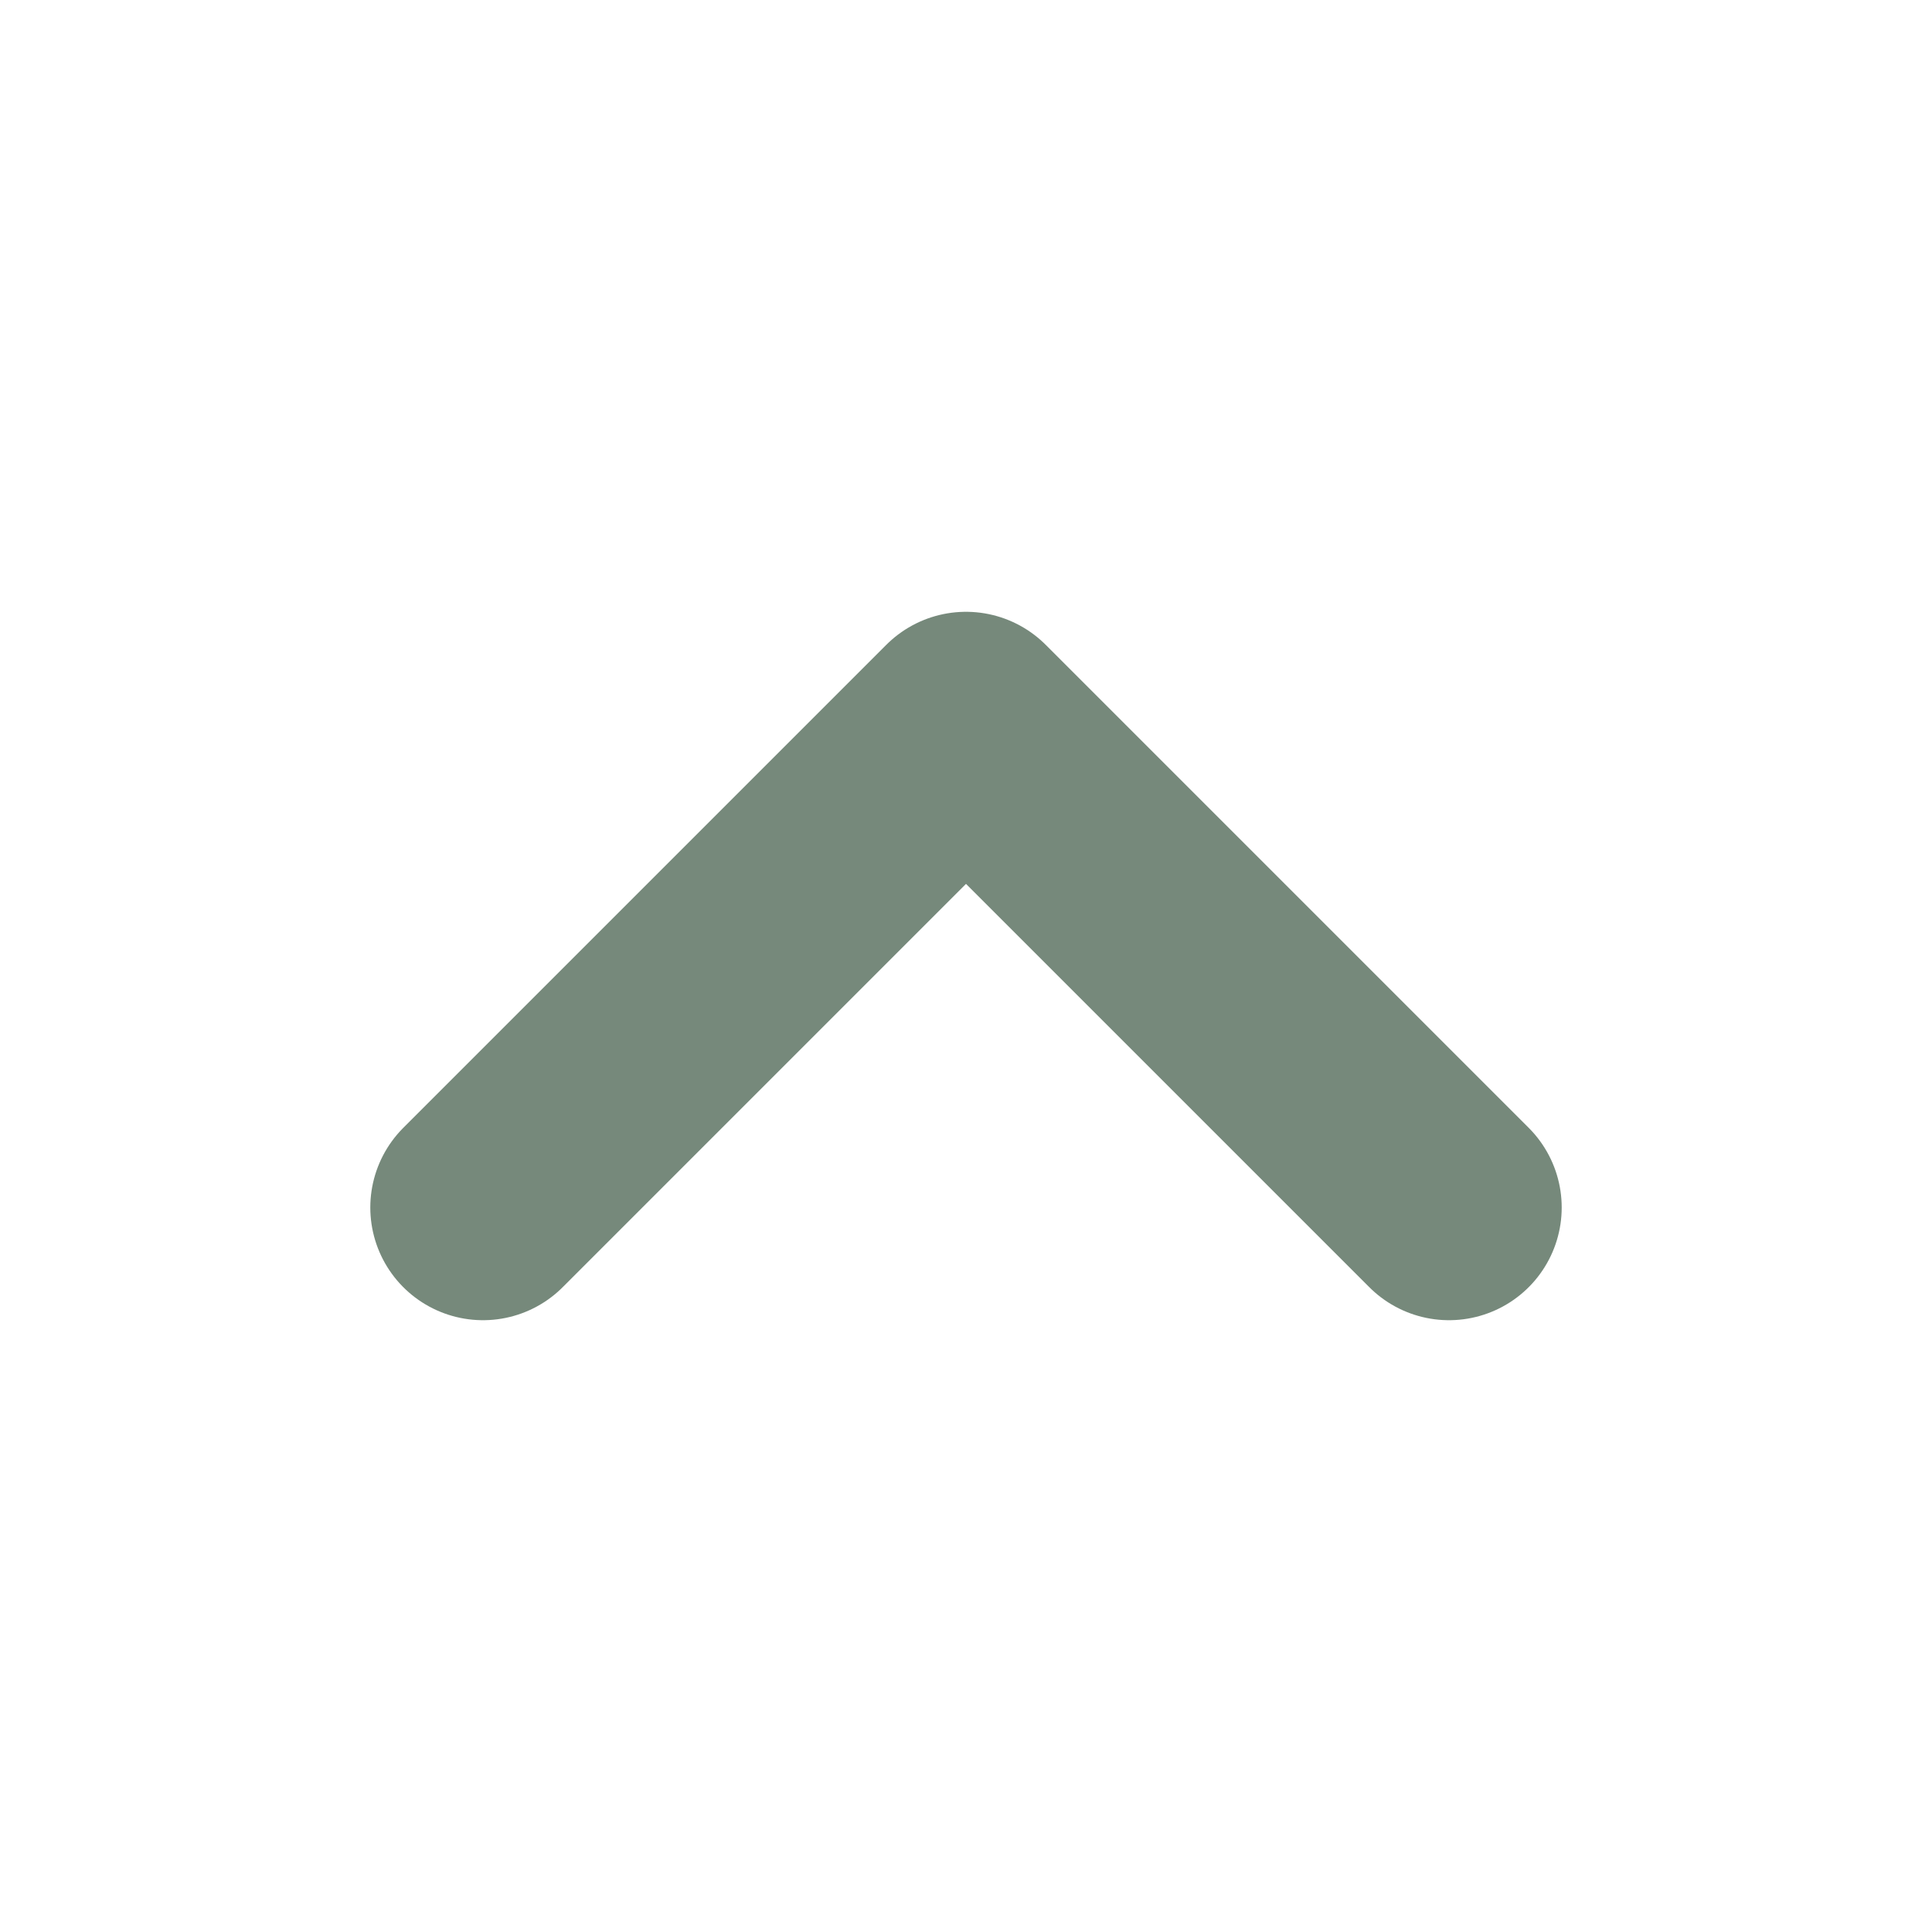
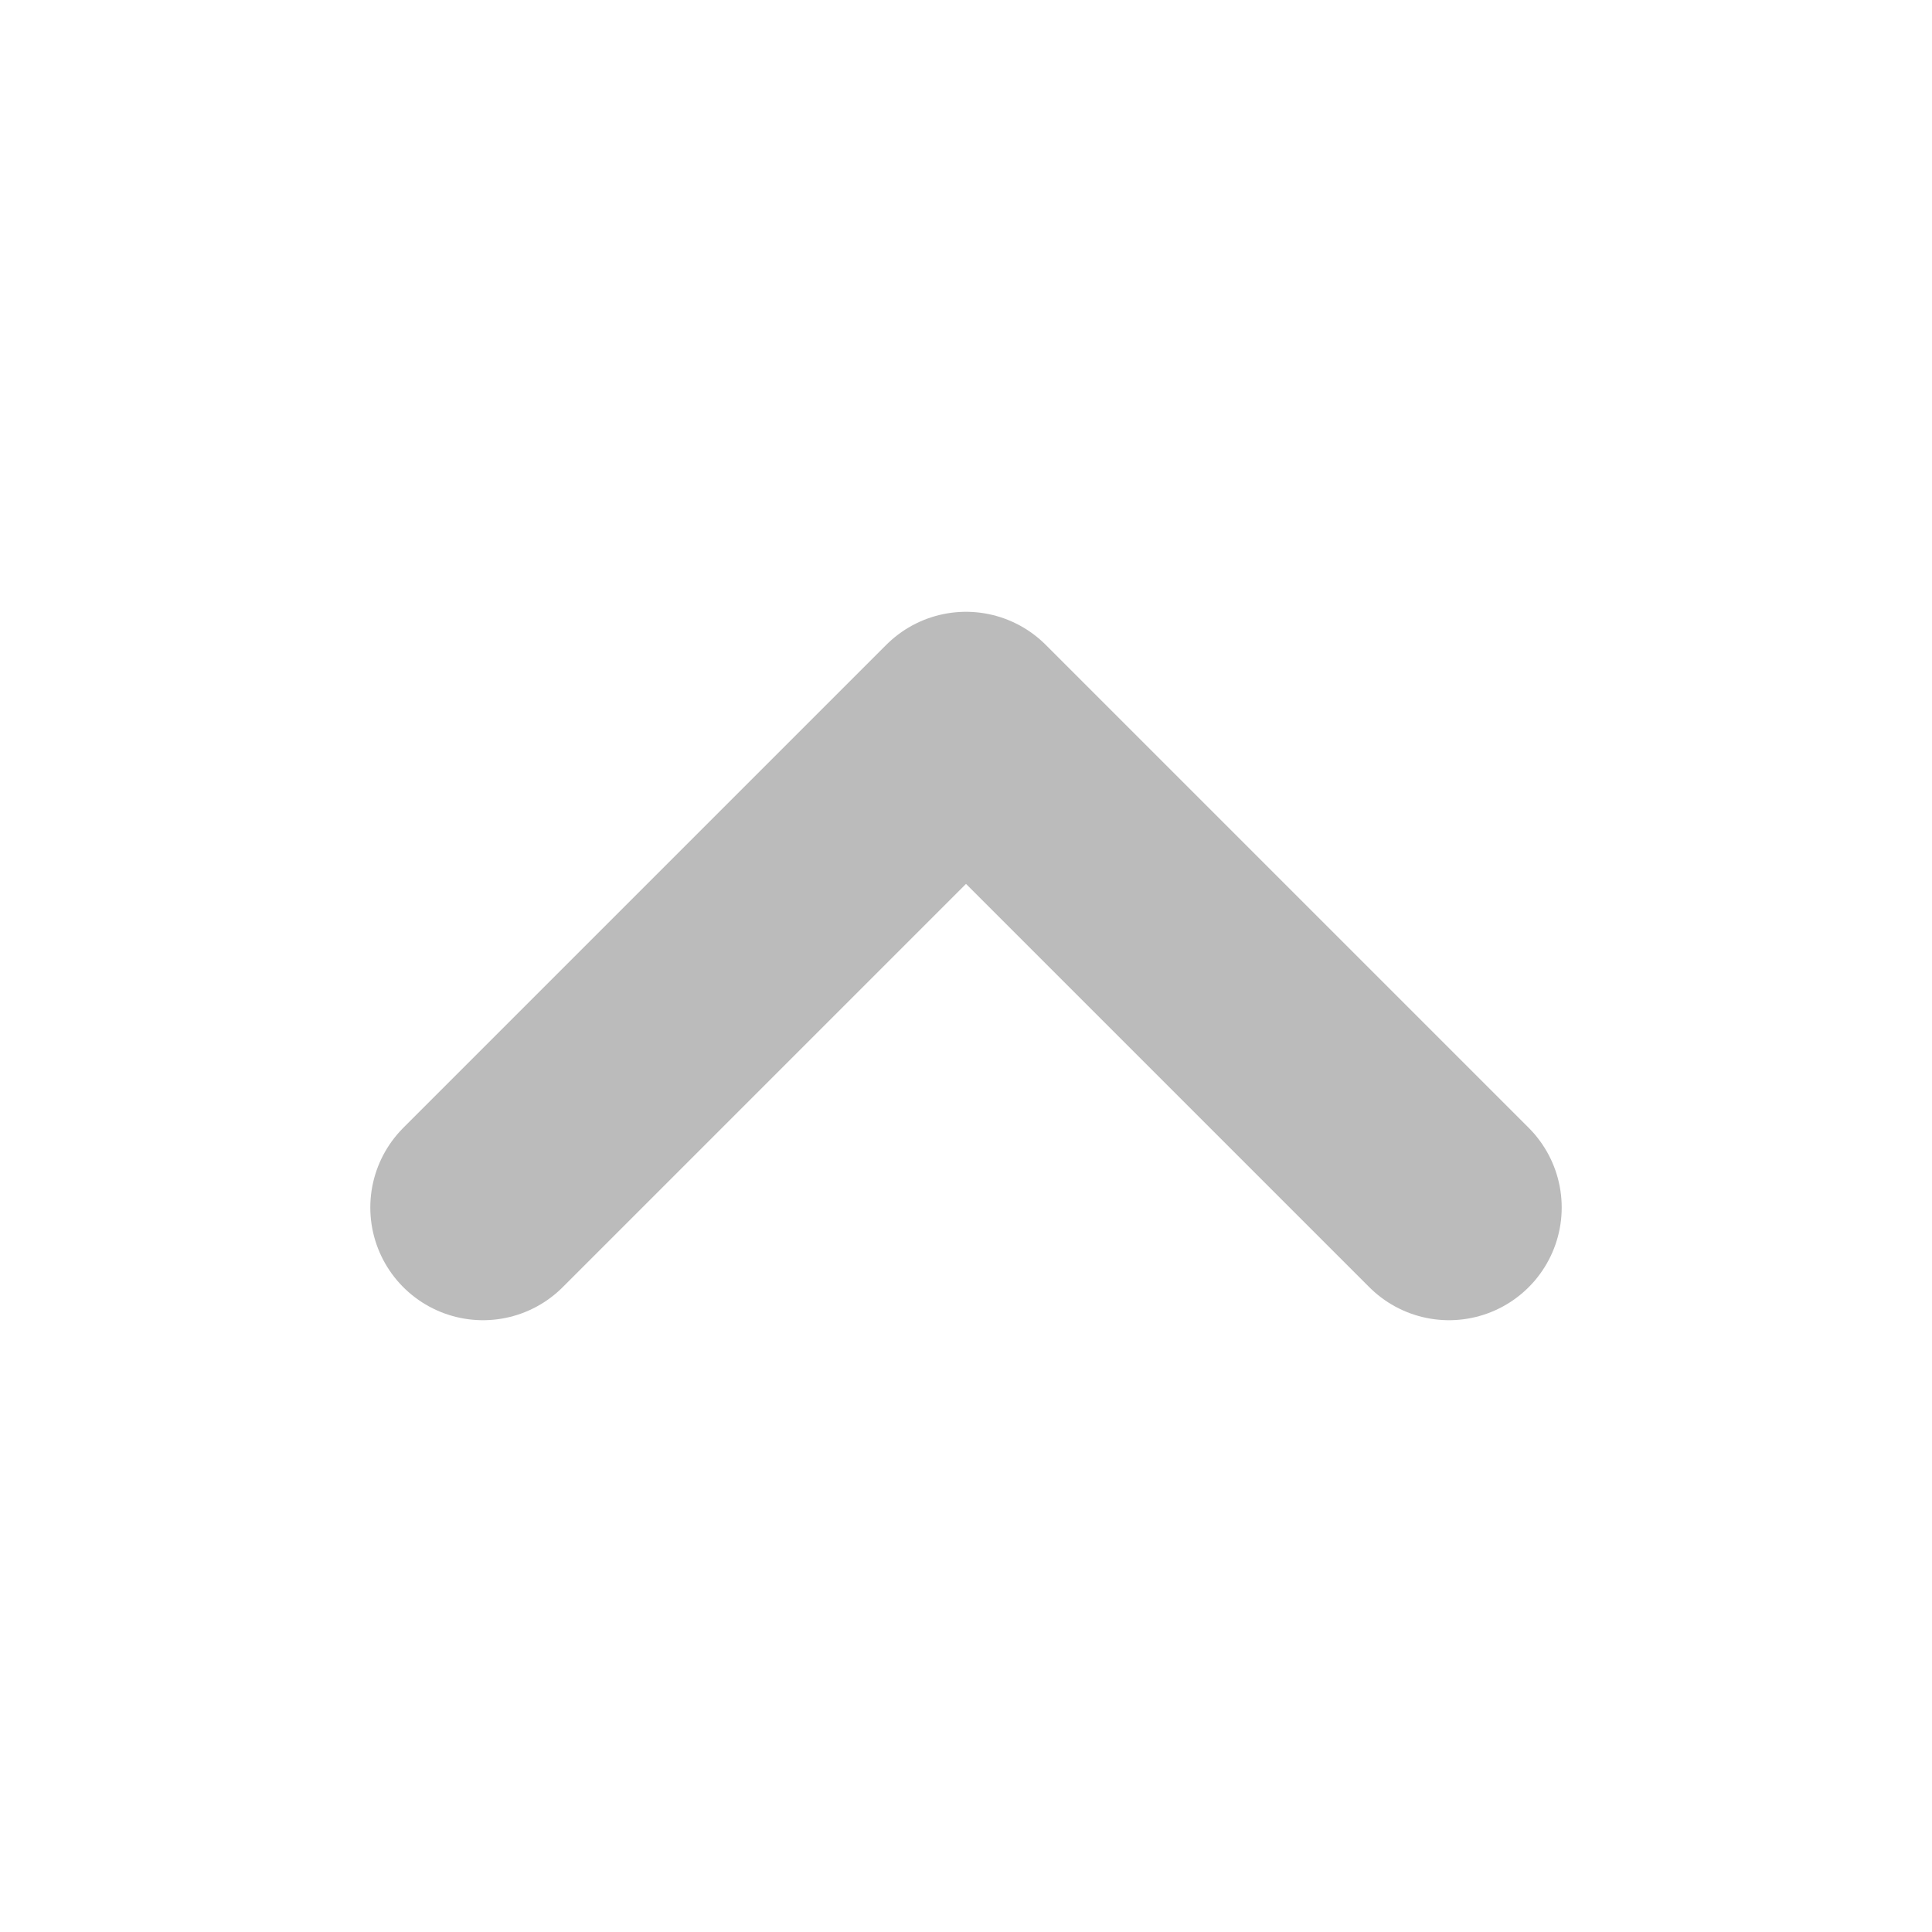
<svg xmlns="http://www.w3.org/2000/svg" width="12" height="12" viewBox="0 0 12 12">
-   <path d="m3 7.5 3-3 3 3" fill="none" stroke="#76897b" stroke-width="1.4" stroke-linecap="round" stroke-linejoin="round" />
+   <path d="m3 7.5 3-3 3 3" fill="none" stroke="#bbbbbb" stroke-width="1.4" stroke-linecap="round" stroke-linejoin="round" />
</svg>
